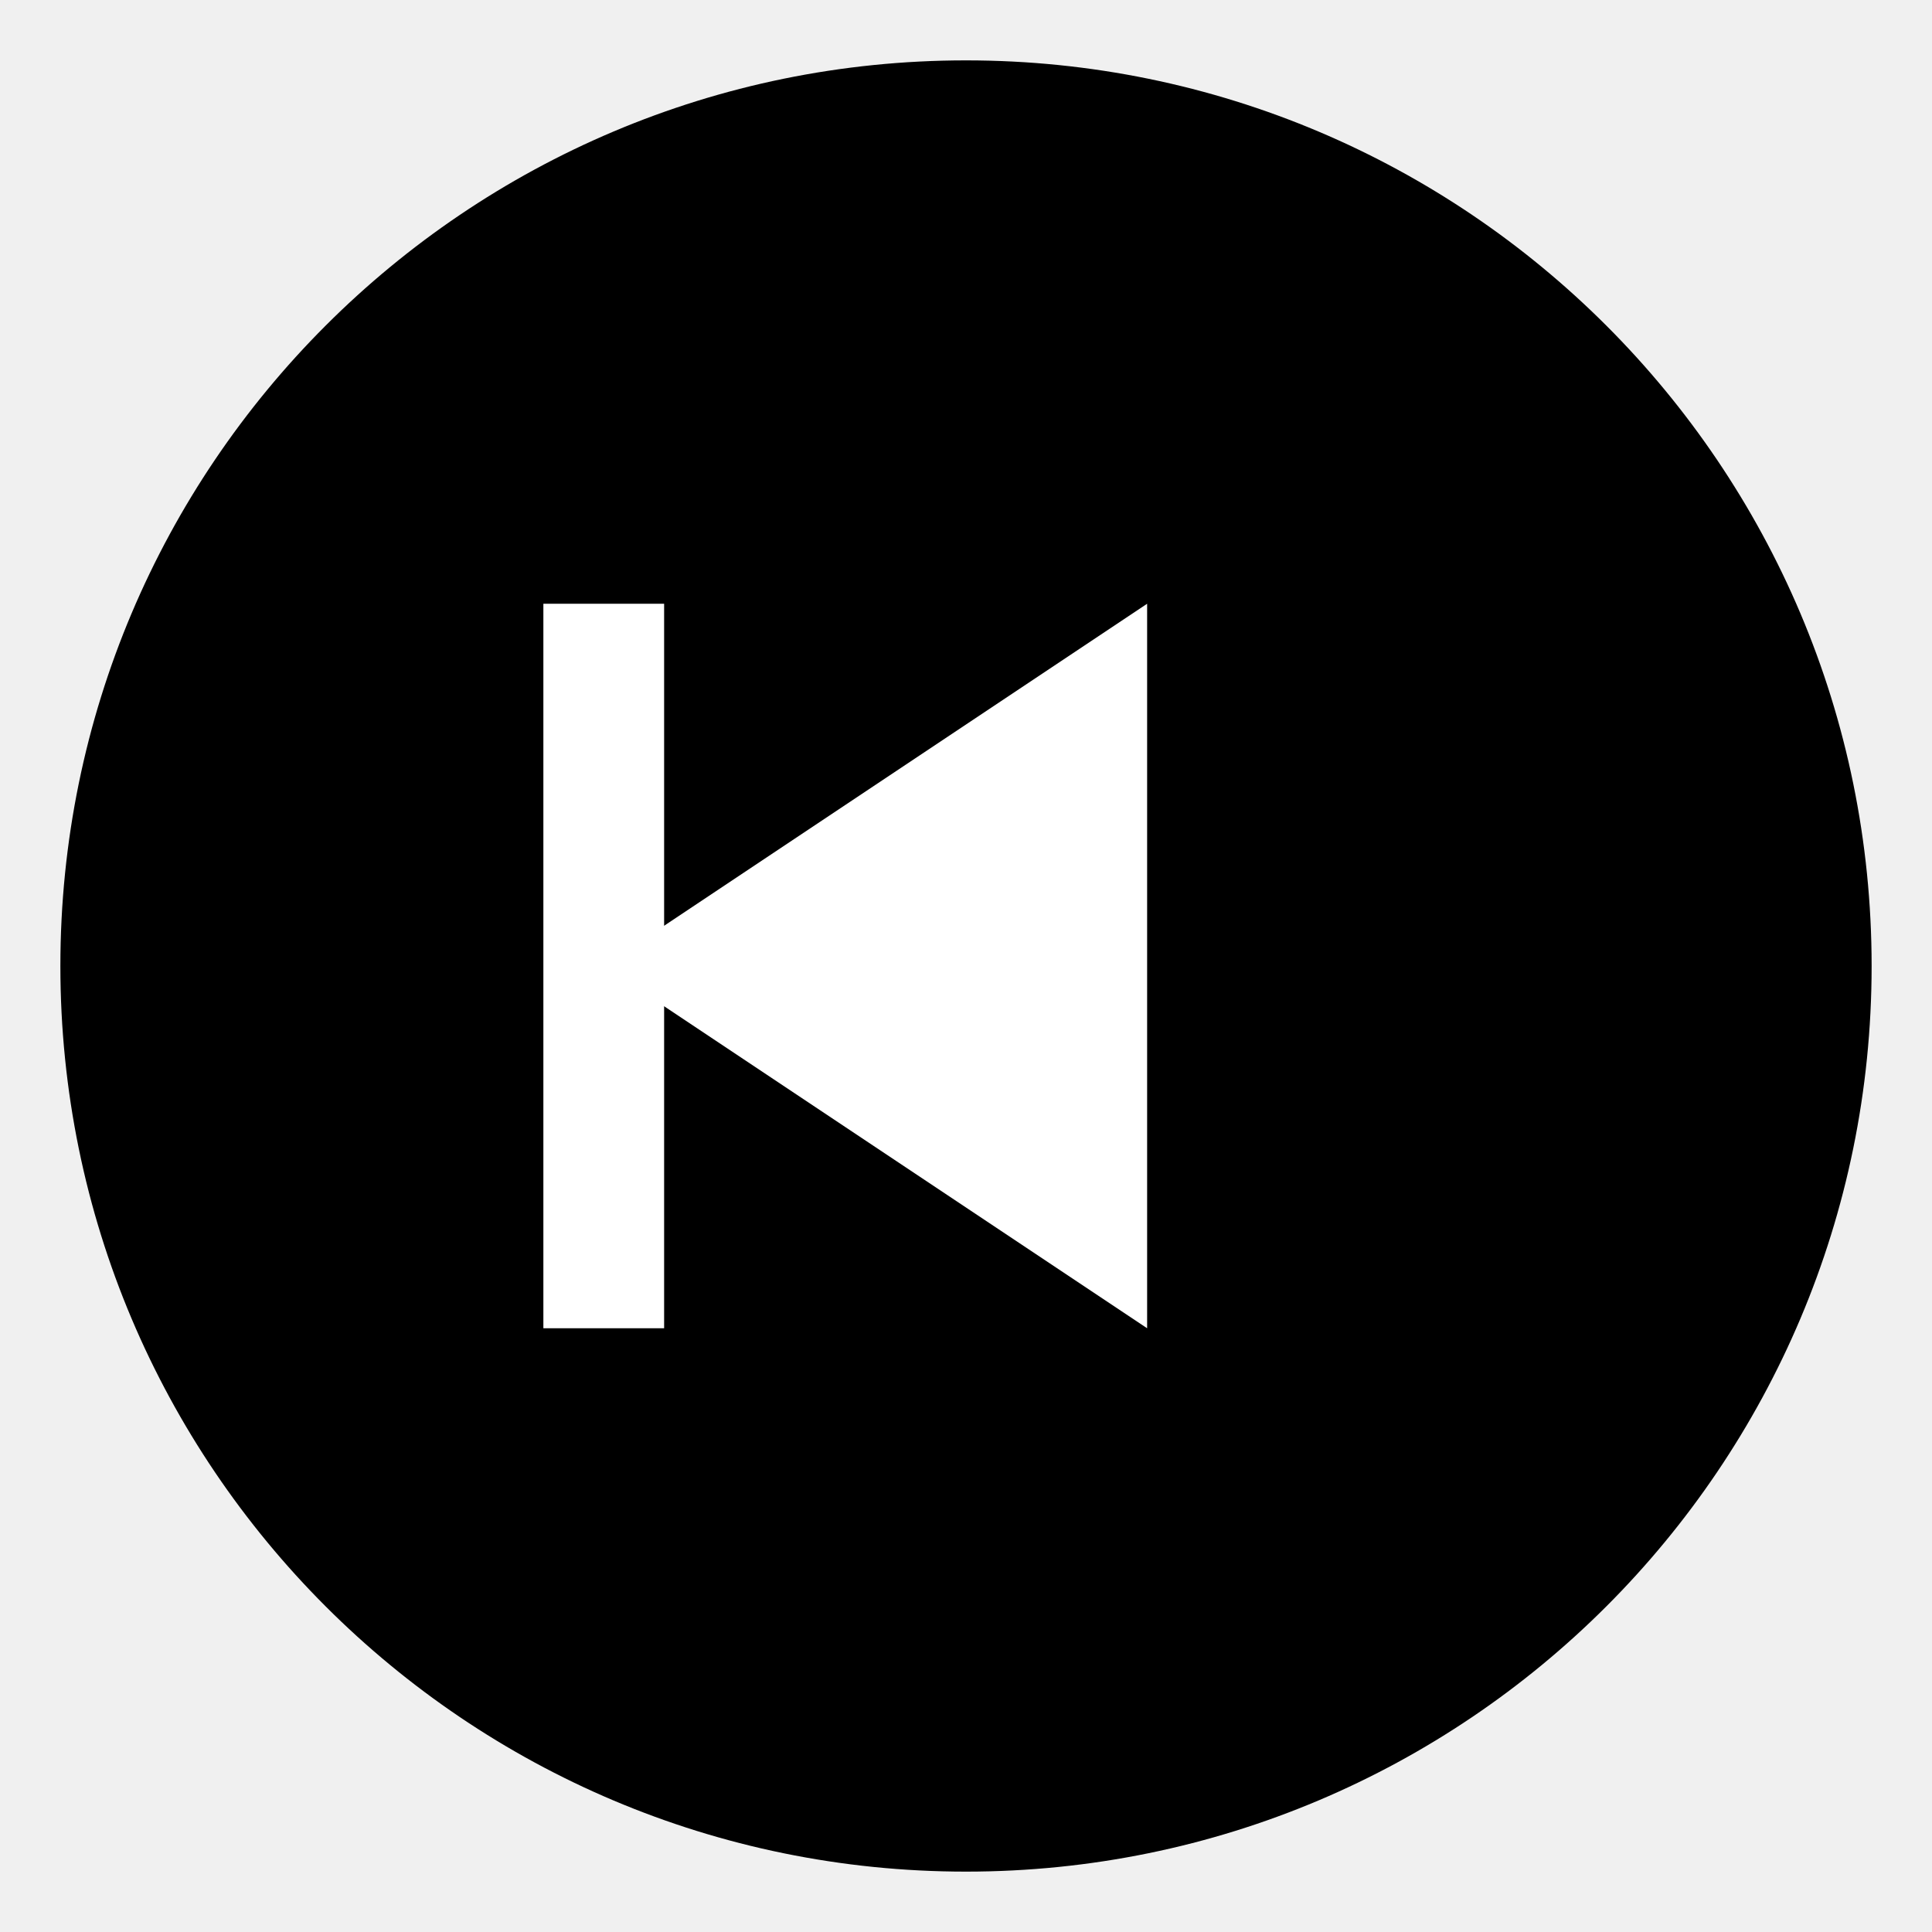
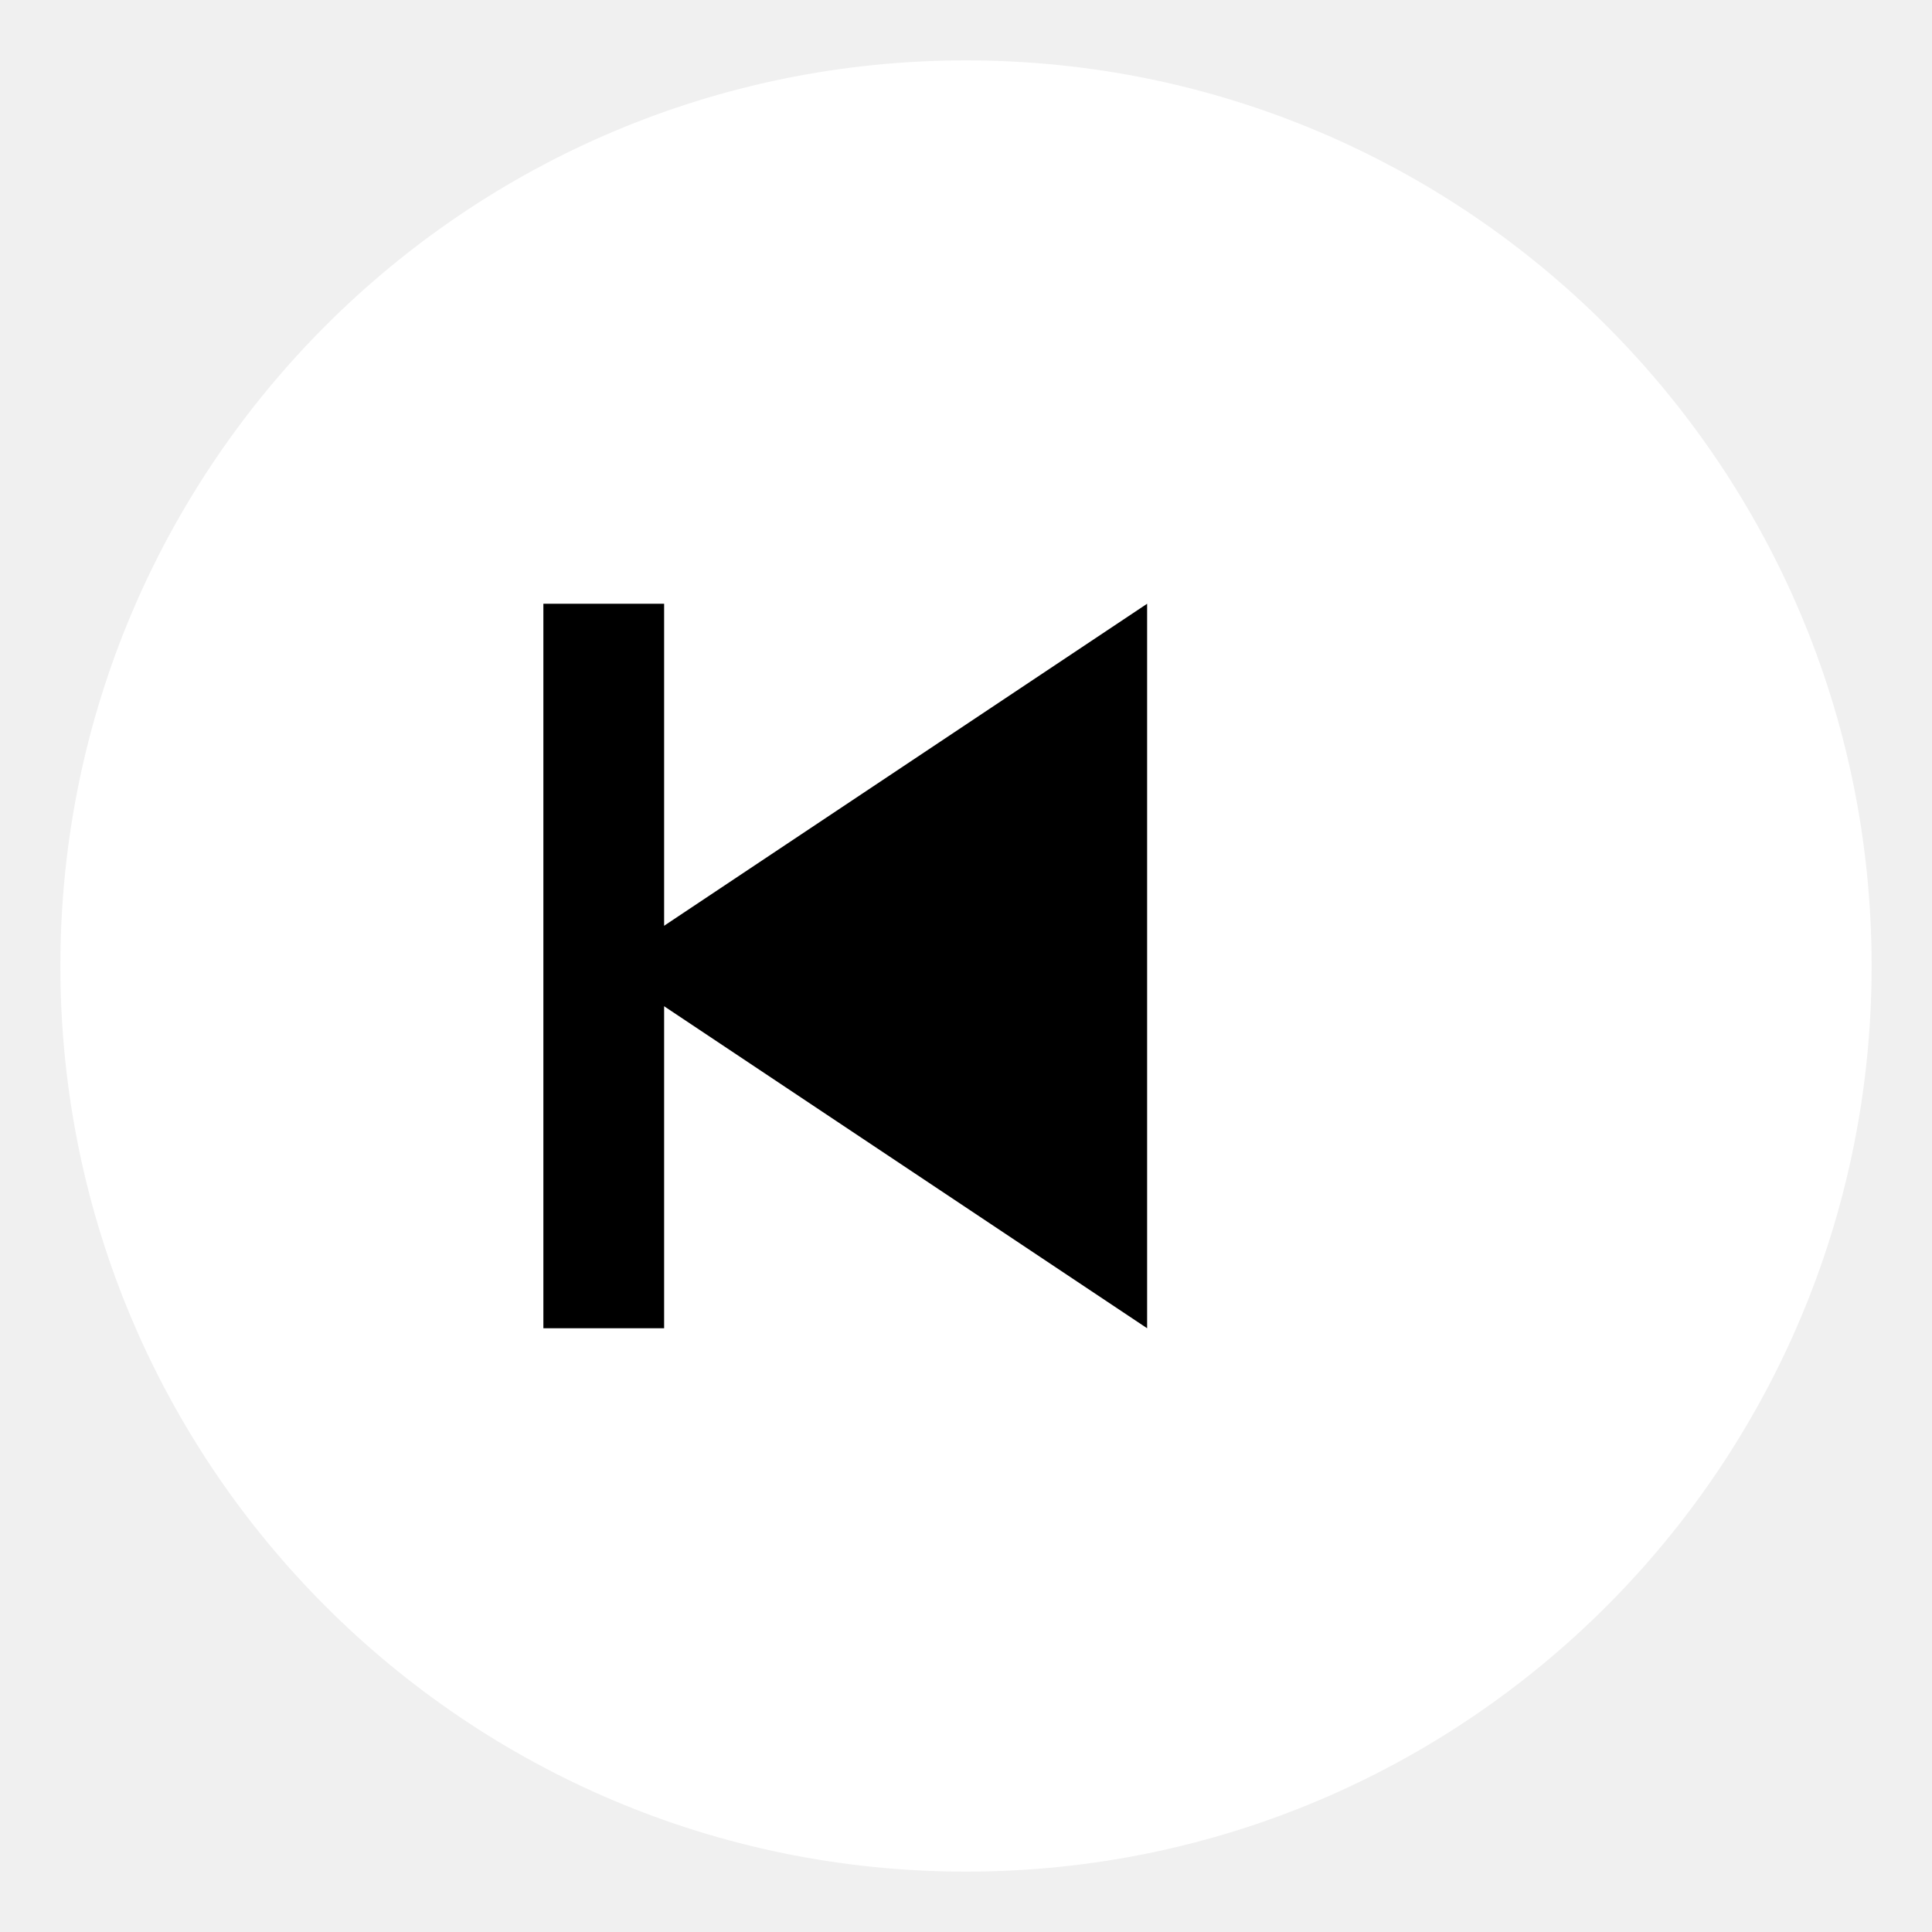
<svg xmlns="http://www.w3.org/2000/svg" width="64" height="64" viewBox="0 0 64 64" aria-label="Previous">
-   <circle cx="32" cy="32" r="30" fill="black" />
-   <polygon points="38,20 38,44 20,32" fill="white" />
-   <rect x="18" y="20" width="4" height="24" fill="white" />
+   <circle cx="32" cy="32" r="30" fill="white" />
+   <polygon points="38,20 38,44 20,32" fill="black" />
+   <rect x="18" y="20" width="4" height="24" fill="black" />
</svg>
